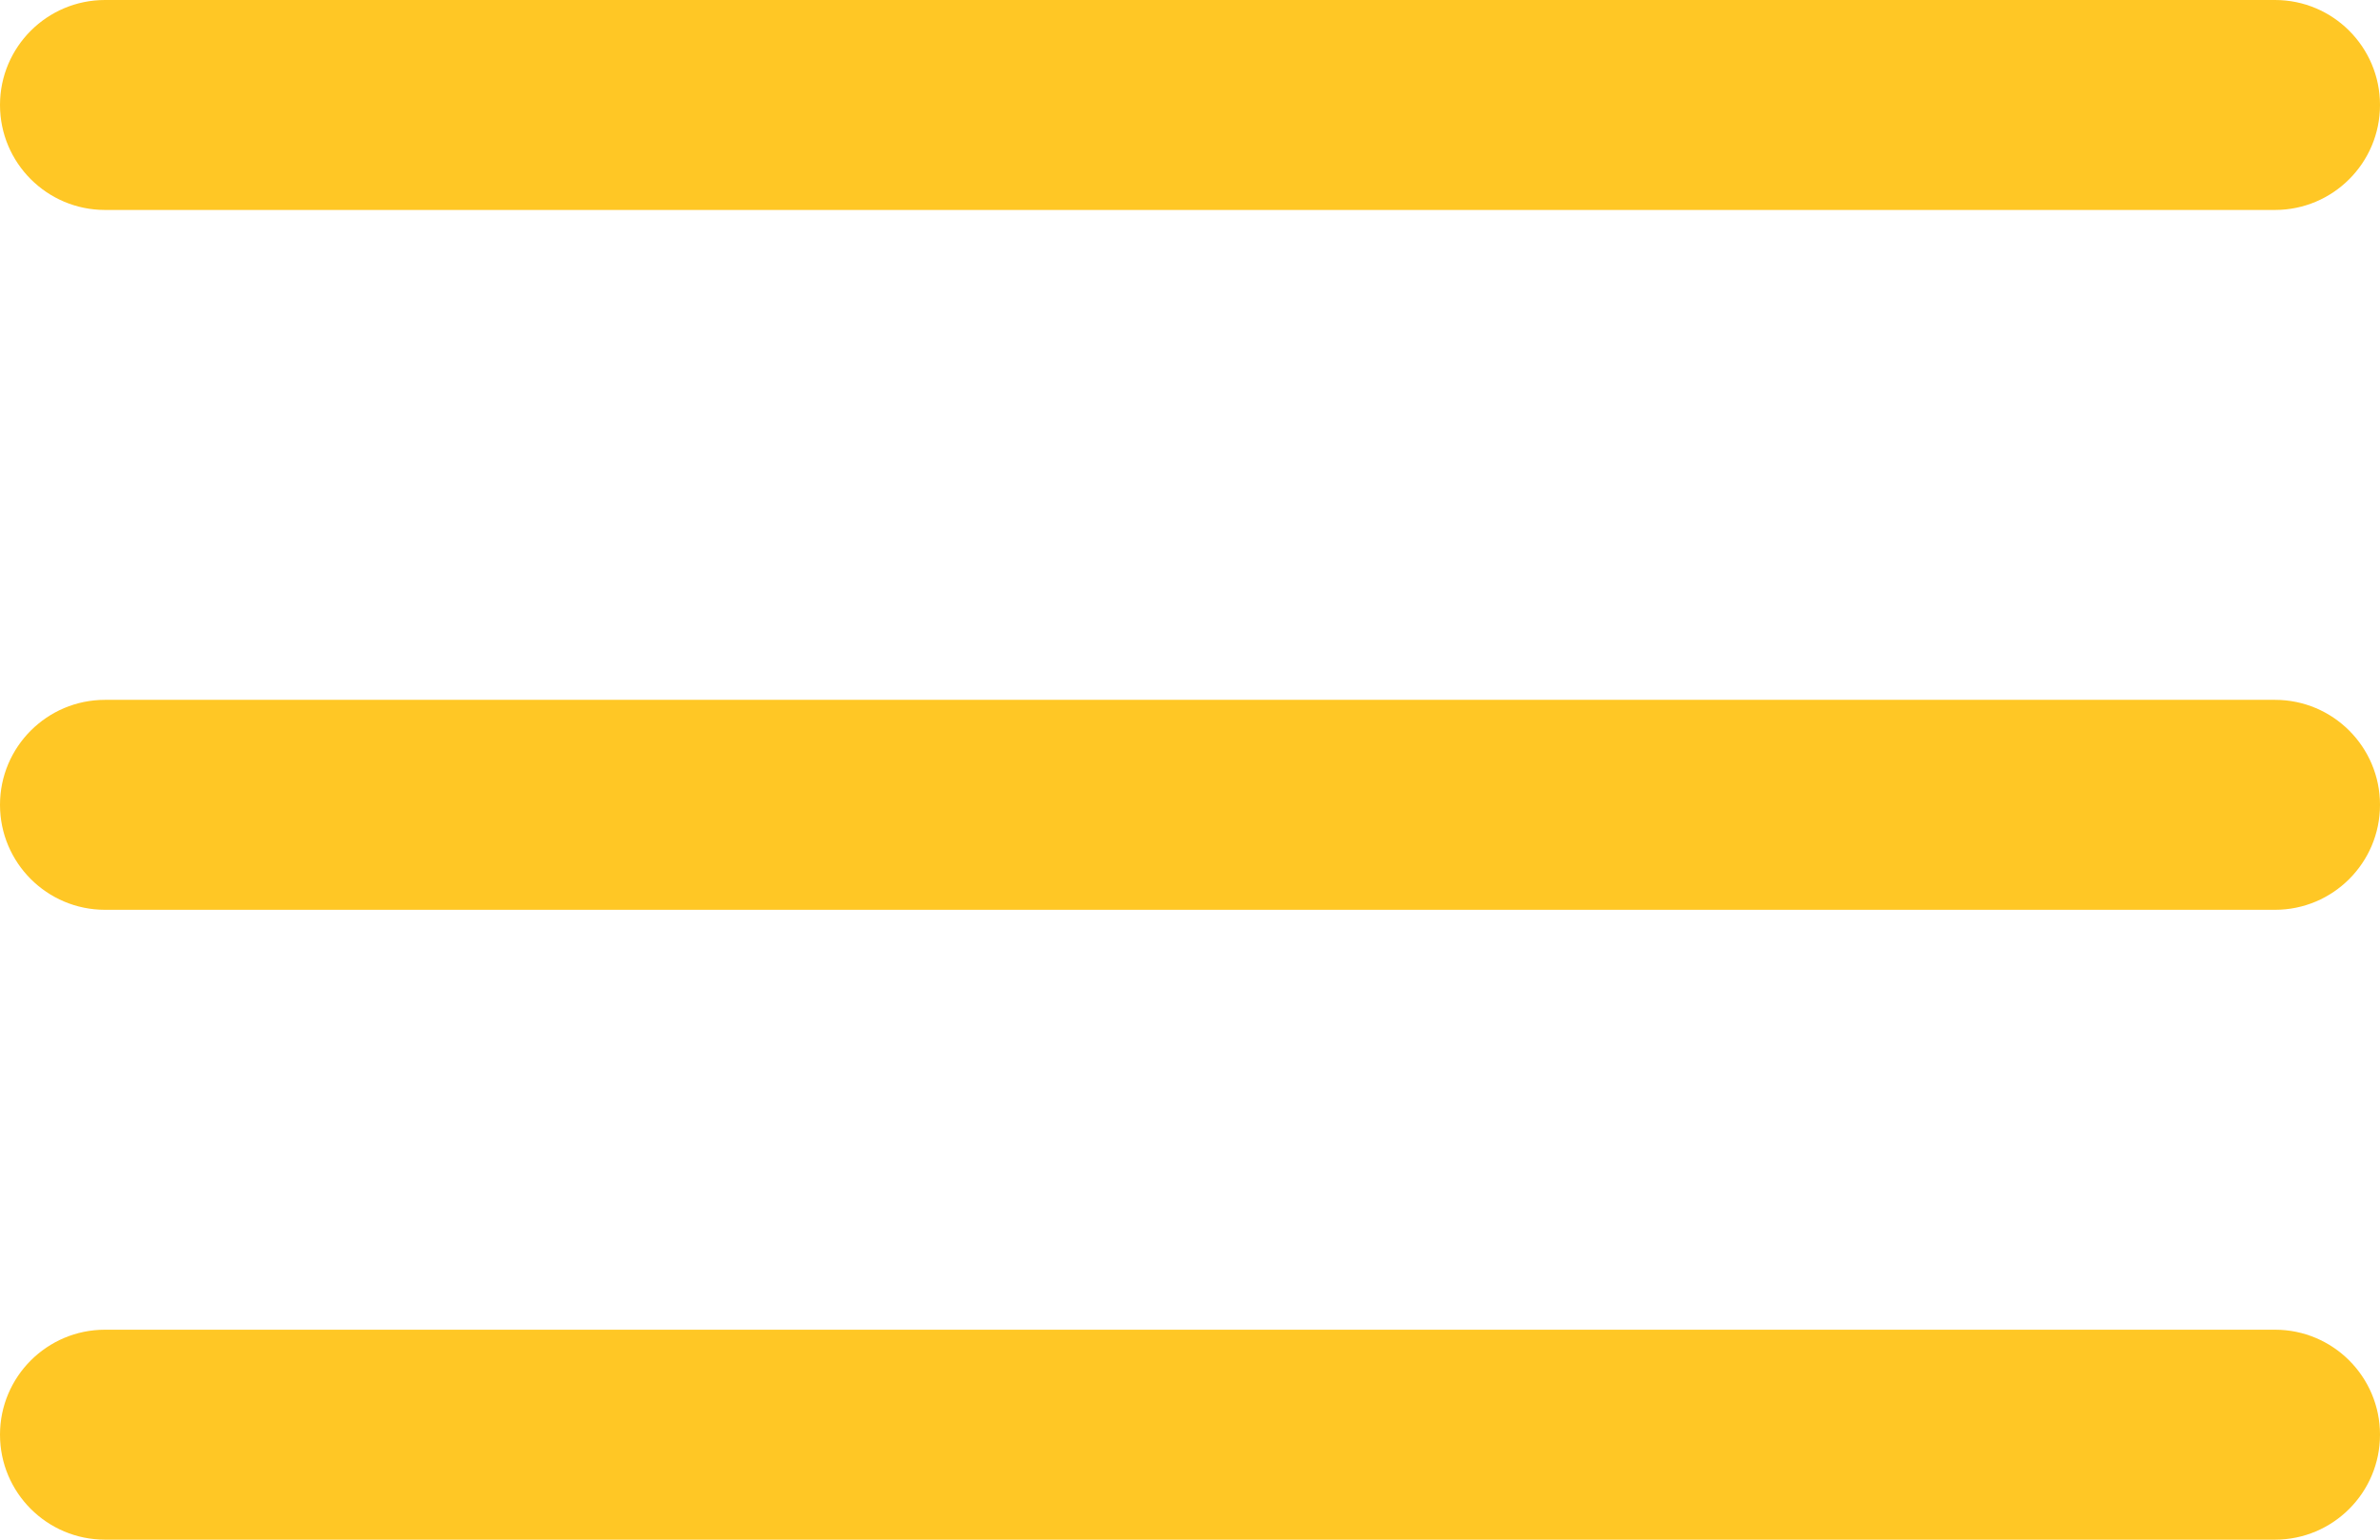
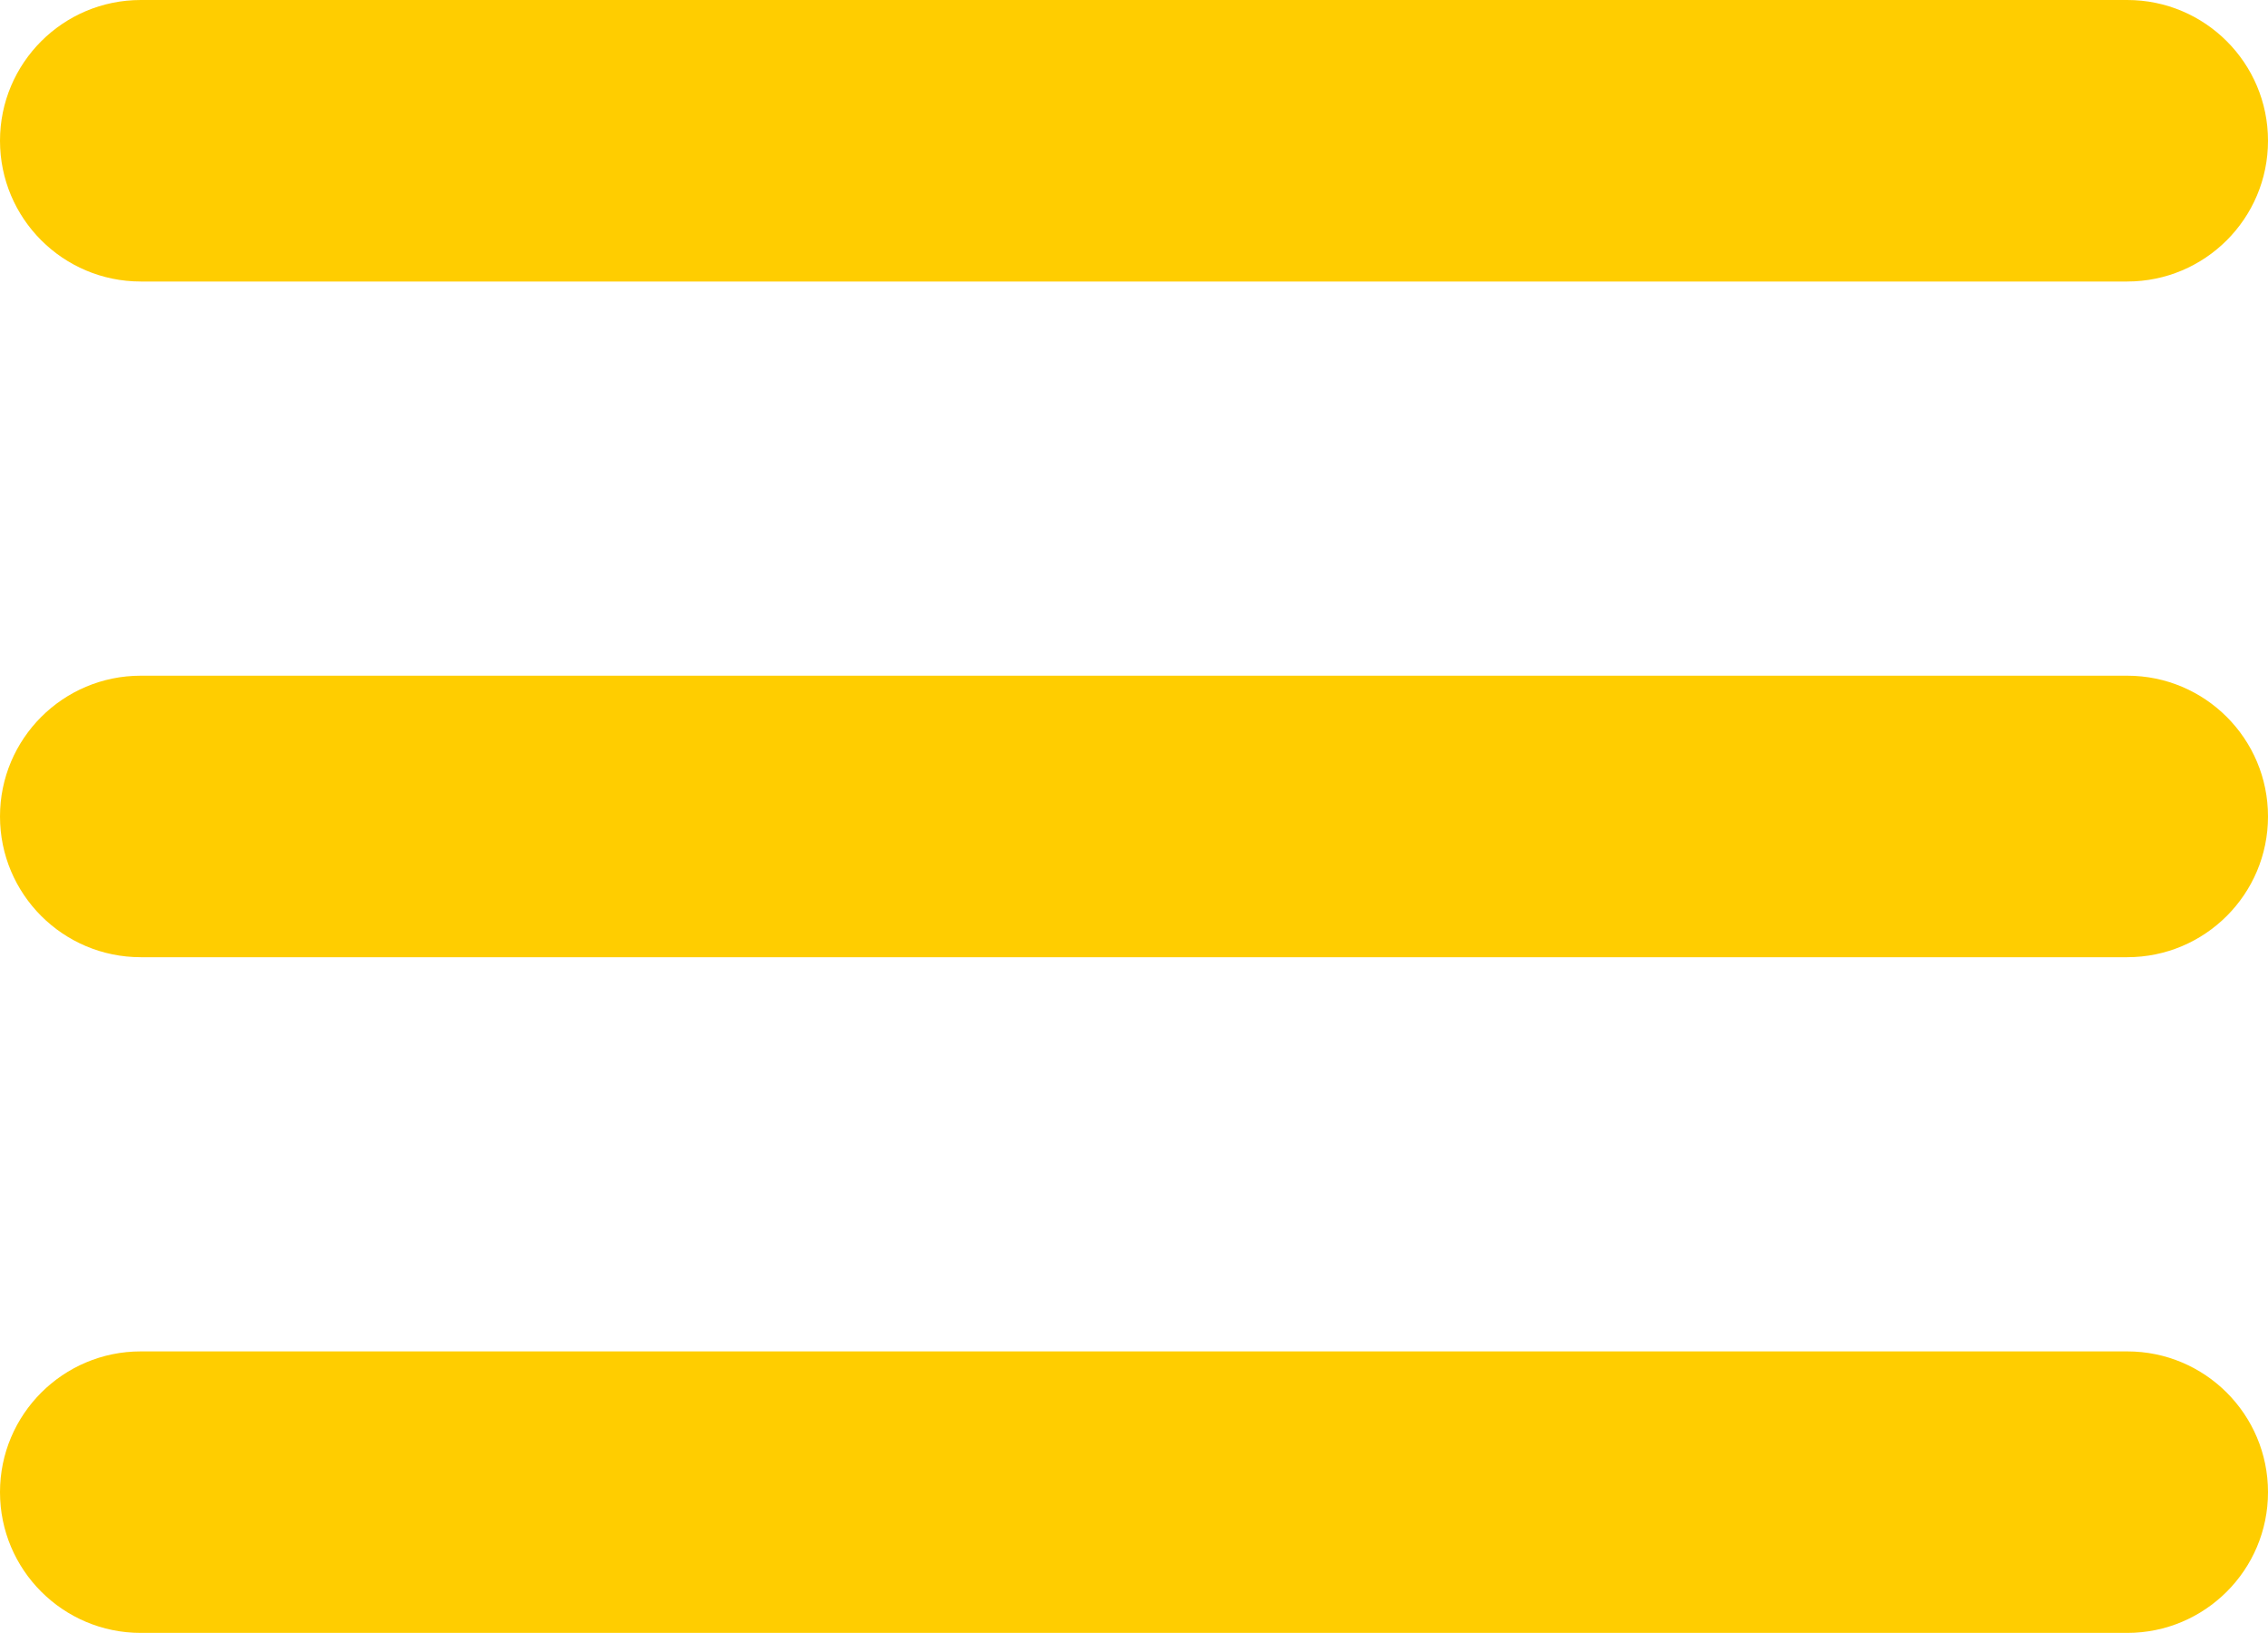
- <svg xmlns="http://www.w3.org/2000/svg" width="34" height="22" viewBox="0 0 34 22" fill="none">
-   <path d="M0 20.5C0 19.672 0.672 19 1.5 19H32.5C33.328 19 34 19.672 34 20.5C34 21.328 33.328 22 32.5 22H1.5C0.672 22 0 21.328 0 20.5Z" fill="#FFC725" />
-   <path d="M0 11.5C0 10.672 0.672 10 1.5 10H32.5C33.328 10 34 10.672 34 11.5C34 12.328 33.328 13 32.5 13H1.5C0.672 13 0 12.328 0 11.5Z" fill="#FFC725" />
-   <path d="M0 1.5C0 0.672 0.672 0 1.5 0H32.5C33.328 0 34 0.672 34 1.5C34 2.328 33.328 3 32.5 3H1.5C0.672 3 0 2.328 0 1.5Z" fill="#FFC725" />
+ <svg xmlns="http://www.w3.org/2000/svg" width="25" height="18" viewBox="0 0 25 18" fill="none">
+   <rect width="25" height="3.103" rx="1.552" fill="#FFCD00" />
+   <rect y="14.896" width="25" height="3.103" rx="1.552" fill="#FFCD00" />
+   <rect y="7.448" width="25" height="3.103" rx="1.552" fill="#FFCD00" />
</svg>
